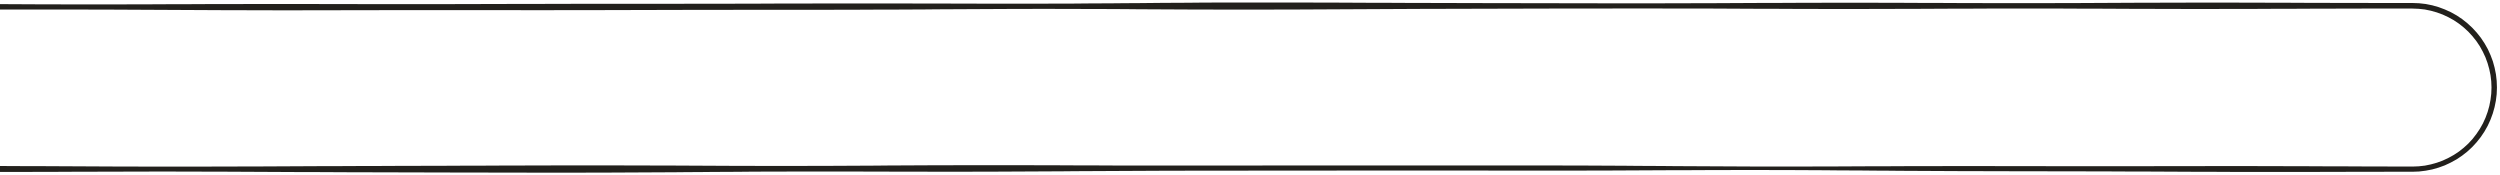
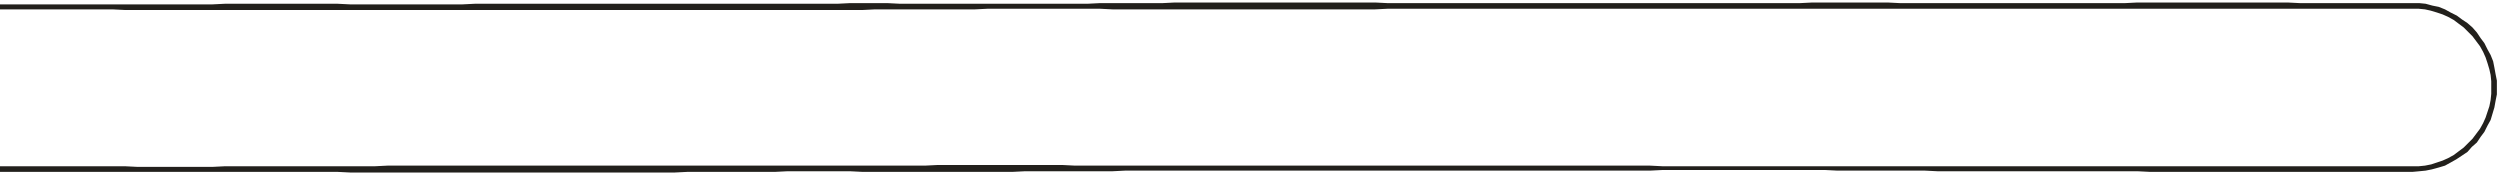
<svg xmlns="http://www.w3.org/2000/svg" width="400" height="28" viewBox="0 0 400 28" preserveAspectRatio="xMaxYMid slice">
-   <path fill="#22201C" d="M0.00 0.66 L2.00 0.67 L4.00 0.68 L6.00 0.69 L8.00 0.69 L10.00 0.70 L12.00 0.70 L14.00 0.70 L16.00 0.70 L18.00 0.70 L20.00 0.70 L22.00 0.69 L24.00 0.69 L26.00 0.68 L28.00 0.67 L30.00 0.67 L32.00 0.66 L34.00 0.65 L36.00 0.65 L38.00 0.65 L40.00 0.64 L42.00 0.64 L44.00 0.64 L46.00 0.64 L48.00 0.64 L50.00 0.64 L52.00 0.65 L54.00 0.65 L56.00 0.65 L58.00 0.66 L60.00 0.66 L62.00 0.66 L64.00 0.66 L66.00 0.66 L68.00 0.66 L70.00 0.66 L72.00 0.66 L74.00 0.65 L76.00 0.65 L78.00 0.64 L80.00 0.64 L82.00 0.63 L84.00 0.63 L86.00 0.63 L88.00 0.62 L90.00 0.62 L92.00 0.61 L94.00 0.61 L96.00 0.61 L98.00 0.61 L100.00 0.61 L102.00 0.61 L104.00 0.61 L106.00 0.61 L108.00 0.61 L110.00 0.60 L112.00 0.60 L114.00 0.60 L116.00 0.60 L118.00 0.59 L120.00 0.59 L122.00 0.58 L124.00 0.57 L126.00 0.57 L128.00 0.56 L130.00 0.56 L132.00 0.55 L134.00 0.55 L136.00 0.55 L138.00 0.55 L140.00 0.55 L142.00 0.55 L144.00 0.55 L146.00 0.56 L148.00 0.56 L150.00 0.57 L152.00 0.57 L154.00 0.58 L156.00 0.58 L158.00 0.59 L160.00 0.59 L162.00 0.59 L164.00 0.59 L166.00 0.59 L168.00 0.58 L170.00 0.58 L172.00 0.57 L174.00 0.55 L176.00 0.54 L178.00 0.53 L180.00 0.51 L182.00 0.50 L184.00 0.48 L186.00 0.46 L188.00 0.45 L190.00 0.44 L192.00 0.42 L194.00 0.41 L196.00 0.41 L198.00 0.40 L200.00 0.40 L202.00 0.40 L204.00 0.40 L206.00 0.40 L208.00 0.40 L210.00 0.41 L212.00 0.42 L214.00 0.42 L216.00 0.43 L218.00 0.44 L220.00 0.45 L222.00 0.45 L224.00 0.46 L226.00 0.47 L228.00 0.47 L230.00 0.48 L232.00 0.48 L234.00 0.49 L236.00 0.49 L238.00 0.50 L240.00 0.50 L242.00 0.50 L244.00 0.51 L246.00 0.51 L248.00 0.51 L250.00 0.52 L252.00 0.52 L254.00 0.52 L256.00 0.53 L258.00 0.53 L260.00 0.53 L262.00 0.53 L264.00 0.53 L266.00 0.53 L268.00 0.52 L270.00 0.52 L272.00 0.51 L274.00 0.51 L276.00 0.50 L278.00 0.49 L280.00 0.48 L282.00 0.47 L284.00 0.47 L286.00 0.46 L288.00 0.45 L290.00 0.45 L292.00 0.44 L294.00 0.44 L296.00 0.44 L298.00 0.44 L300.00 0.44 L302.00 0.45 L304.00 0.45 L306.00 0.46 L308.00 0.47 L310.00 0.47 L312.00 0.48 L314.00 0.49 L316.00 0.49 L318.00 0.50 L320.00 0.50 L322.00 0.50 L324.00 0.50 L326.00 0.50 L328.00 0.50 L330.00 0.49 L332.00 0.49 L334.00 0.48 L336.00 0.47 L338.00 0.46 L340.00 0.45 L342.00 0.44 L344.00 0.44 L346.00 0.43 L348.00 0.43 L350.00 0.42 L352.00 0.42 L354.00 0.42 L356.00 0.42 L358.00 0.42 L360.00 0.43 L362.00 0.43 L364.00 0.44 L366.00 0.44 L368.00 0.45 L370.00 0.46 L372.00 0.46 L374.00 0.47 L376.00 0.47 L378.00 0.47 L380.00 0.48 L382.00 0.48 L384.00 0.48 L386.01 0.48 L387.06 0.52 L388.12 0.64 L389.16 0.85 L390.18 1.14 L391.17 1.51 L392.14 1.95 L393.07 2.47 L393.95 3.06 L394.78 3.72 L395.56 4.44 L396.28 5.22 L396.94 6.05 L397.53 6.94 L398.05 7.86 L398.49 8.83 L398.86 9.82 L399.14 10.84 L399.35 11.89 L399.47 12.94 L399.51 14.00 L399.47 15.06 L399.34 16.11 L399.13 17.15 L398.84 18.17 L398.47 19.17 L398.03 20.13 L397.51 21.05 L396.92 21.93 L396.26 22.76 L395.54 23.54 L394.76 24.26 L393.93 24.91 L393.05 25.50 L392.12 26.01 L391.16 26.46 L390.17 26.82 L389.15 27.11 L388.11 27.31 L387.06 27.44 L386.01 27.48 L384.00 27.48 L382.00 27.48 L380.00 27.49 L378.00 27.49 L376.00 27.49 L374.00 27.50 L372.00 27.50 L370.00 27.51 L368.00 27.51 L366.00 27.51 L364.00 27.51 L362.00 27.51 L360.00 27.51 L358.00 27.51 L356.00 27.50 L354.00 27.49 L352.00 27.49 L350.00 27.48 L348.00 27.47 L346.00 27.46 L344.00 27.45 L342.00 27.45 L340.00 27.44 L338.00 27.43 L336.00 27.42 L334.00 27.42 L332.00 27.41 L330.00 27.41 L328.00 27.41 L326.00 27.40 L324.00 27.40 L322.00 27.40 L320.00 27.39 L318.00 27.39 L316.00 27.38 L314.00 27.38 L312.00 27.37 L310.00 27.36 L308.00 27.35 L306.00 27.34 L304.00 27.33 L302.00 27.31 L300.00 27.30 L298.00 27.28 L296.00 27.27 L294.00 27.26 L292.00 27.24 L290.00 27.23 L288.00 27.22 L286.00 27.21 L284.00 27.21 L282.00 27.20 L280.00 27.20 L278.00 27.20 L276.00 27.21 L274.00 27.21 L272.00 27.22 L270.00 27.23 L268.00 27.23 L266.00 27.24 L264.00 27.25 L262.00 27.26 L260.00 27.27 L258.00 27.28 L256.00 27.29 L254.00 27.29 L252.00 27.30 L250.00 27.30 L248.00 27.30 L246.00 27.30 L244.00 27.30 L242.00 27.30 L240.00 27.30 L238.00 27.29 L236.00 27.29 L234.00 27.29 L232.00 27.29 L230.00 27.29 L228.00 27.29 L226.00 27.29 L224.00 27.29 L222.00 27.29 L220.00 27.29 L218.00 27.29 L216.00 27.29 L214.00 27.29 L212.00 27.30 L210.00 27.30 L208.00 27.30 L206.00 27.30 L204.00 27.30 L202.00 27.30 L200.00 27.30 L198.00 27.31 L196.00 27.31 L194.00 27.31 L192.00 27.31 L190.00 27.31 L188.00 27.32 L186.00 27.32 L184.00 27.33 L182.00 27.34 L180.00 27.35 L178.00 27.36 L176.00 27.37 L174.00 27.38 L172.00 27.39 L170.00 27.41 L168.00 27.42 L166.00 27.43 L164.00 27.44 L162.00 27.45 L160.00 27.46 L158.00 27.47 L156.00 27.47 L154.00 27.48 L152.00 27.48 L150.00 27.48 L148.00 27.47 L146.00 27.47 L144.00 27.47 L142.00 27.46 L140.00 27.46 L138.00 27.45 L136.00 27.45 L134.00 27.44 L132.00 27.44 L130.00 27.44 L128.00 27.45 L126.00 27.45 L124.00 27.46 L122.00 27.46 L120.00 27.47 L118.00 27.49 L116.00 27.50 L114.00 27.51 L112.00 27.53 L110.00 27.54 L108.00 27.56 L106.00 27.57 L104.00 27.58 L102.00 27.59 L100.00 27.60 L98.00 27.61 L96.00 27.62 L94.00 27.62 L92.00 27.63 L90.00 27.63 L88.00 27.63 L86.00 27.63 L84.00 27.62 L82.00 27.62 L80.00 27.62 L78.00 27.61 L76.00 27.61 L74.00 27.60 L72.00 27.60 L70.00 27.59 L68.00 27.59 L66.00 27.58 L64.00 27.58 L62.00 27.57 L60.00 27.57 L58.00 27.56 L56.00 27.56 L54.00 27.55 L52.00 27.54 L50.00 27.53 L48.00 27.53 L46.00 27.52 L44.00 27.51 L42.00 27.50 L40.00 27.49 L38.00 27.48 L36.00 27.47 L34.00 27.47 L32.00 27.46 L30.00 27.46 L28.00 27.45 L26.00 27.45 L24.00 27.45 L22.00 27.46 L20.00 27.46 L18.00 27.47 L16.00 27.47 L14.00 27.48 L12.00 27.48 L10.00 27.49 L8.00 27.50 L6.00 27.50 L4.00 27.51 L2.00 27.51 L0.00 27.51 L0.00 26.56 L2.00 26.57 L4.00 26.58 L6.00 26.58 L8.00 26.59 L10.00 26.60 L12.00 26.61 L14.00 26.62 L16.00 26.63 L18.00 26.64 L20.00 26.64 L22.00 26.65 L24.00 26.66 L26.00 26.66 L28.00 26.66 L30.00 26.66 L32.00 26.66 L34.00 26.65 L36.00 26.65 L38.00 26.64 L40.00 26.63 L42.00 26.63 L44.00 26.62 L46.00 26.61 L48.00 26.60 L50.00 26.59 L52.00 26.58 L54.00 26.58 L56.00 26.57 L58.00 26.56 L60.00 26.56 L62.00 26.55 L64.00 26.54 L66.00 26.54 L68.00 26.53 L70.00 26.53 L72.00 26.52 L74.00 26.51 L76.00 26.51 L78.00 26.50 L80.00 26.49 L82.00 26.48 L84.00 26.48 L86.00 26.47 L88.00 26.47 L90.00 26.46 L92.00 26.46 L94.00 26.46 L96.00 26.46 L98.00 26.46 L100.00 26.47 L102.00 26.47 L104.00 26.48 L106.00 26.48 L108.00 26.49 L110.00 26.50 L112.00 26.51 L114.00 26.52 L116.00 26.53 L118.00 26.54 L120.00 26.54 L122.00 26.55 L124.00 26.55 L126.00 26.55 L128.00 26.55 L130.00 26.54 L132.00 26.54 L134.00 26.53 L136.00 26.52 L138.00 26.51 L140.00 26.50 L142.00 26.48 L144.00 26.47 L146.00 26.46 L148.00 26.45 L150.00 26.44 L152.00 26.44 L154.00 26.43 L156.00 26.43 L158.00 26.43 L160.00 26.43 L162.00 26.43 L164.00 26.43 L166.00 26.44 L168.00 26.44 L170.00 26.45 L172.00 26.46 L174.00 26.46 L176.00 26.47 L178.00 26.48 L180.00 26.48 L182.00 26.48 L184.00 26.49 L186.00 26.49 L188.00 26.49 L190.00 26.49 L192.00 26.49 L194.00 26.49 L196.00 26.48 L198.00 26.48 L200.00 26.48 L202.00 26.48 L204.00 26.47 L206.00 26.47 L208.00 26.47 L210.00 26.47 L212.00 26.47 L214.00 26.47 L216.00 26.47 L218.00 26.47 L220.00 26.47 L222.00 26.47 L224.00 26.47 L226.00 26.47 L228.00 26.47 L230.00 26.47 L232.00 26.47 L234.00 26.47 L236.00 26.47 L238.00 26.47 L240.00 26.47 L242.00 26.47 L244.00 26.47 L246.00 26.47 L248.00 26.47 L250.00 26.48 L252.00 26.48 L254.00 26.49 L256.00 26.50 L258.00 26.51 L260.00 26.52 L262.00 26.54 L264.00 26.55 L266.00 26.56 L268.00 26.58 L270.00 26.59 L272.00 26.60 L274.00 26.61 L276.00 26.62 L278.00 26.63 L280.00 26.64 L282.00 26.64 L284.00 26.65 L286.00 26.65 L288.00 26.64 L290.00 26.64 L292.00 26.63 L294.00 26.63 L296.00 26.62 L298.00 26.61 L300.00 26.60 L302.00 26.60 L304.00 26.59 L306.00 26.58 L308.00 26.58 L310.00 26.58 L312.00 26.57 L314.00 26.57 L316.00 26.57 L318.00 26.57 L320.00 26.58 L322.00 26.58 L324.00 26.58 L326.00 26.58 L328.00 26.59 L330.00 26.59 L332.00 26.59 L334.00 26.59 L336.00 26.59 L338.00 26.59 L340.00 26.59 L342.00 26.59 L344.00 26.59 L346.00 26.58 L348.00 26.58 L350.00 26.58 L352.00 26.58 L354.00 26.57 L356.00 26.57 L358.00 26.57 L360.00 26.57 L362.00 26.58 L364.00 26.58 L366.00 26.59 L368.00 26.59 L370.00 26.60 L372.00 26.61 L374.00 26.61 L376.00 26.62 L378.00 26.63 L380.00 26.63 L382.00 26.64 L384.00 26.65 L386.00 26.65 L386.99 26.61 L387.98 26.50 L388.95 26.30 L389.91 26.03 L390.84 25.69 L391.74 25.27 L392.61 24.79 L393.44 24.24 L394.22 23.62 L394.95 22.95 L395.62 22.22 L396.23 21.43 L396.78 20.61 L397.27 19.74 L397.68 18.84 L398.02 17.91 L398.29 16.95 L398.48 15.98 L398.60 14.99 L398.64 14.00 L398.60 13.01 L398.48 12.02 L398.28 11.05 L398.01 10.10 L397.67 9.17 L397.25 8.27 L396.77 7.40 L396.22 6.58 L395.60 5.80 L394.93 5.07 L394.20 4.40 L393.42 3.78 L392.60 3.23 L391.73 2.75 L390.83 2.33 L389.90 1.99 L388.95 1.72 L387.98 1.52 L386.99 1.41 L386.00 1.37 L384.00 1.37 L382.00 1.37 L380.00 1.37 L378.00 1.37 L376.00 1.38 L374.00 1.38 L372.00 1.39 L370.00 1.39 L368.00 1.40 L366.00 1.41 L364.00 1.41 L362.00 1.42 L360.00 1.43 L358.00 1.43 L356.00 1.43 L354.00 1.44 L352.00 1.44 L350.00 1.44 L348.00 1.43 L346.00 1.43 L344.00 1.42 L342.00 1.42 L340.00 1.41 L338.00 1.40 L336.00 1.39 L334.00 1.39 L332.00 1.38 L330.00 1.37 L328.00 1.37 L326.00 1.37 L324.00 1.37 L322.00 1.37 L320.00 1.37 L318.00 1.37 L316.00 1.38 L314.00 1.39 L312.00 1.39 L310.00 1.40 L308.00 1.41 L306.00 1.42 L304.00 1.42 L302.00 1.43 L300.00 1.43 L298.00 1.44 L296.00 1.44 L294.00 1.44 L292.00 1.44 L290.00 1.43 L288.00 1.43 L286.00 1.42 L284.00 1.41 L282.00 1.41 L280.00 1.40 L278.00 1.39 L276.00 1.38 L274.00 1.37 L272.00 1.37 L270.00 1.36 L268.00 1.36 L266.00 1.36 L264.00 1.35 L262.00 1.35 L260.00 1.35 L258.00 1.36 L256.00 1.36 L254.00 1.36 L252.00 1.36 L250.00 1.37 L248.00 1.37 L246.00 1.38 L244.00 1.38 L242.00 1.39 L240.00 1.39 L238.00 1.40 L236.00 1.40 L234.00 1.41 L232.00 1.41 L230.00 1.42 L228.00 1.42 L226.00 1.43 L224.00 1.44 L222.00 1.45 L220.00 1.46 L218.00 1.47 L216.00 1.48 L214.00 1.49 L212.00 1.50 L210.00 1.51 L208.00 1.52 L206.00 1.53 L204.00 1.53 L202.00 1.54 L200.00 1.54 L198.00 1.54 L196.00 1.54 L194.00 1.53 L192.00 1.53 L190.00 1.52 L188.00 1.51 L186.00 1.50 L184.00 1.49 L182.00 1.48 L180.00 1.46 L178.00 1.45 L176.00 1.44 L174.00 1.44 L172.00 1.43 L170.00 1.43 L168.00 1.42 L166.00 1.42 L164.00 1.43 L162.00 1.43 L160.00 1.44 L158.00 1.45 L156.00 1.46 L154.00 1.47 L152.00 1.48 L150.00 1.49 L148.00 1.51 L146.00 1.52 L144.00 1.53 L142.00 1.54 L140.00 1.54 L138.00 1.55 L136.00 1.56 L134.00 1.56 L132.00 1.57 L130.00 1.57 L128.00 1.57 L126.00 1.57 L124.00 1.57 L122.00 1.57 L120.00 1.57 L118.00 1.57 L116.00 1.58 L114.00 1.58 L112.00 1.58 L110.00 1.58 L108.00 1.59 L106.00 1.59 L104.00 1.60 L102.00 1.60 L100.00 1.61 L98.00 1.61 L96.00 1.62 L94.00 1.62 L92.00 1.62 L90.00 1.62 L88.00 1.63 L86.00 1.63 L84.00 1.63 L82.00 1.62 L80.00 1.62 L78.00 1.62 L76.00 1.62 L74.00 1.62 L72.00 1.62 L70.00 1.62 L68.00 1.62 L66.00 1.62 L64.00 1.62 L62.00 1.62 L60.00 1.63 L58.00 1.63 L56.00 1.63 L54.00 1.64 L52.00 1.64 L50.00 1.64 L48.00 1.65 L46.00 1.65 L44.00 1.65 L42.00 1.64 L40.00 1.64 L38.00 1.63 L36.00 1.63 L34.00 1.62 L32.00 1.61 L30.00 1.60 L28.00 1.59 L26.00 1.58 L24.00 1.57 L22.00 1.56 L20.00 1.55 L18.00 1.54 L16.00 1.54 L14.00 1.53 L12.00 1.53 L10.00 1.52 L8.00 1.52 L6.00 1.52 L4.00 1.52 L2.00 1.53 L0.00 1.53 Z" />
+   <path fill="#22201C" d="M0.0 0.7 L2.0 0.7 L4.0 0.7 L6.0 0.7 L8.0 0.7 L10.0 0.7 L12.0 0.7 L14.0 0.7 L16.0 0.7 L18.0 0.7 L20.0 0.7 L22.0 0.7 L24.0 0.7 L26.0 0.7 L28.0 0.7 L30.0 0.7 L32.0 0.7 L34.0 0.7 L36.0 0.6 L38.0 0.6 L40.0 0.6 L42.0 0.6 L44.0 0.6 L46.0 0.6 L48.0 0.6 L50.0 0.6 L52.0 0.6 L54.0 0.6 L56.0 0.7 L58.0 0.7 L60.0 0.7 L62.0 0.7 L64.0 0.7 L66.0 0.7 L68.0 0.7 L70.0 0.7 L72.0 0.7 L74.0 0.7 L76.0 0.6 L78.0 0.6 L80.0 0.6 L82.0 0.6 L84.0 0.6 L86.0 0.6 L88.0 0.6 L90.0 0.6 L92.0 0.6 L94.0 0.6 L96.0 0.6 L98.0 0.6 L100.0 0.6 L102.0 0.6 L104.0 0.6 L106.0 0.6 L108.0 0.6 L110.0 0.6 L112.0 0.6 L114.0 0.6 L116.0 0.6 L118.0 0.6 L120.0 0.6 L122.0 0.6 L124.0 0.6 L126.0 0.6 L128.0 0.6 L130.0 0.6 L132.0 0.6 L134.0 0.6 L136.0 0.5 L138.0 0.5 L140.0 0.5 L142.0 0.5 L144.0 0.6 L146.0 0.6 L148.0 0.6 L150.0 0.6 L152.0 0.6 L154.0 0.6 L156.0 0.6 L158.0 0.6 L160.0 0.6 L162.0 0.6 L164.0 0.6 L166.0 0.6 L168.0 0.6 L170.0 0.6 L172.0 0.6 L174.0 0.6 L176.0 0.5 L178.0 0.5 L180.0 0.5 L182.0 0.5 L184.0 0.5 L186.0 0.5 L188.0 0.4 L190.0 0.4 L192.0 0.4 L194.0 0.4 L196.0 0.4 L198.0 0.4 L200.0 0.4 L202.0 0.4 L204.0 0.4 L206.0 0.4 L208.0 0.4 L210.0 0.4 L212.0 0.4 L214.0 0.4 L216.0 0.4 L218.0 0.4 L220.0 0.4 L222.0 0.5 L224.0 0.5 L226.0 0.5 L228.0 0.5 L230.0 0.5 L232.0 0.5 L234.0 0.5 L236.0 0.5 L238.0 0.5 L240.0 0.5 L242.0 0.5 L244.0 0.5 L246.0 0.5 L248.0 0.5 L250.0 0.5 L252.0 0.5 L254.0 0.5 L256.0 0.5 L258.0 0.5 L260.0 0.5 L262.0 0.5 L264.0 0.5 L266.0 0.5 L268.0 0.5 L270.0 0.5 L272.0 0.5 L274.0 0.5 L276.0 0.5 L278.0 0.5 L280.0 0.5 L282.0 0.5 L284.0 0.5 L286.0 0.5 L288.0 0.5 L290.0 0.4 L292.0 0.4 L294.0 0.4 L296.0 0.4 L298.0 0.4 L300.0 0.4 L302.0 0.4 L304.0 0.5 L306.0 0.5 L308.0 0.5 L310.0 0.5 L312.0 0.5 L314.0 0.5 L316.0 0.5 L318.0 0.5 L320.0 0.5 L322.0 0.5 L324.0 0.5 L326.0 0.5 L328.0 0.5 L330.0 0.5 L332.0 0.5 L334.0 0.5 L336.0 0.5 L338.0 0.5 L340.0 0.5 L342.0 0.4 L344.0 0.4 L346.0 0.4 L348.0 0.4 L350.0 0.4 L352.0 0.4 L354.0 0.4 L356.0 0.4 L358.0 0.4 L360.0 0.4 L362.0 0.4 L364.0 0.4 L366.0 0.4 L368.0 0.5 L370.0 0.5 L372.0 0.5 L374.0 0.5 L376.0 0.5 L378.0 0.5 L380.0 0.5 L382.0 0.5 L384.0 0.5 L386.0 0.5 L387.1 0.5 L388.1 0.6 L389.2 0.9 L390.2 1.1 L391.2 1.5 L392.1 2.0 L393.1 2.5 L393.9 3.1 L394.8 3.7 L395.6 4.4 L396.3 5.2 L396.9 6.1 L397.5 6.9 L398.0 7.9 L398.5 8.8 L398.9 9.8 L399.1 10.8 L399.3 11.9 L399.5 12.9 L399.5 14.0 L399.5 15.1 L399.3 16.1 L399.1 17.2 L398.8 18.2 L398.5 19.2 L398.0 20.1 L397.5 21.1 L396.9 21.9 L396.3 22.8 L395.5 23.5 L394.8 24.3 L393.9 24.9 L393.0 25.5 L392.1 26.0 L391.2 26.5 L390.2 26.8 L389.1 27.1 L388.1 27.3 L387.1 27.4 L386.0 27.5 L384.0 27.5 L382.0 27.5 L380.0 27.5 L378.0 27.5 L376.0 27.5 L374.0 27.5 L372.0 27.5 L370.0 27.5 L368.0 27.5 L366.0 27.5 L364.0 27.5 L362.0 27.5 L360.0 27.5 L358.0 27.5 L356.0 27.5 L354.0 27.5 L352.0 27.5 L350.0 27.5 L348.0 27.5 L346.0 27.5 L344.0 27.5 L342.0 27.4 L340.0 27.4 L338.0 27.4 L336.0 27.4 L334.0 27.4 L332.0 27.4 L330.0 27.4 L328.0 27.4 L326.0 27.4 L324.0 27.4 L322.0 27.4 L320.0 27.4 L318.0 27.4 L316.0 27.4 L314.0 27.4 L312.0 27.4 L310.0 27.4 L308.0 27.3 L306.0 27.3 L304.0 27.3 L302.0 27.3 L300.0 27.3 L298.0 27.3 L296.0 27.3 L294.0 27.3 L292.0 27.2 L290.0 27.2 L288.0 27.2 L286.0 27.2 L284.0 27.2 L282.0 27.2 L280.0 27.2 L278.0 27.2 L276.0 27.2 L274.0 27.2 L272.0 27.2 L270.0 27.2 L268.0 27.2 L266.0 27.2 L264.0 27.3 L262.0 27.3 L260.0 27.3 L258.0 27.3 L256.0 27.3 L254.0 27.3 L252.0 27.3 L250.0 27.3 L248.0 27.3 L246.0 27.3 L244.0 27.3 L242.0 27.3 L240.0 27.3 L238.0 27.3 L236.0 27.3 L234.0 27.3 L232.0 27.3 L230.0 27.3 L228.0 27.3 L226.0 27.3 L224.0 27.3 L222.0 27.3 L220.0 27.3 L218.0 27.3 L216.0 27.3 L214.0 27.3 L212.0 27.3 L210.0 27.3 L208.0 27.3 L206.0 27.3 L204.0 27.3 L202.0 27.3 L200.0 27.3 L198.0 27.3 L196.0 27.3 L194.0 27.3 L192.0 27.3 L190.0 27.3 L188.0 27.3 L186.0 27.3 L184.0 27.3 L182.0 27.3 L180.0 27.3 L178.0 27.4 L176.0 27.4 L174.0 27.4 L172.0 27.4 L170.0 27.4 L168.0 27.4 L166.0 27.4 L164.0 27.4 L162.0 27.5 L160.0 27.5 L158.0 27.5 L156.0 27.5 L154.0 27.5 L152.0 27.5 L150.0 27.5 L148.0 27.5 L146.0 27.5 L144.0 27.5 L142.0 27.5 L140.0 27.5 L138.0 27.5 L136.0 27.4 L134.0 27.4 L132.0 27.4 L130.0 27.4 L128.0 27.4 L126.0 27.4 L124.0 27.5 L122.0 27.5 L120.0 27.5 L118.0 27.5 L116.0 27.5 L114.0 27.5 L112.0 27.5 L110.0 27.5 L108.0 27.6 L106.0 27.6 L104.0 27.6 L102.0 27.6 L100.0 27.6 L98.0 27.6 L96.0 27.6 L94.0 27.6 L92.0 27.6 L90.0 27.6 L88.0 27.6 L86.0 27.6 L84.0 27.6 L82.0 27.6 L80.0 27.6 L78.0 27.6 L76.0 27.6 L74.0 27.6 L72.0 27.6 L70.0 27.6 L68.0 27.6 L66.0 27.6 L64.0 27.6 L62.0 27.6 L60.0 27.6 L58.0 27.6 L56.0 27.6 L54.0 27.5 L52.0 27.5 L50.0 27.5 L48.0 27.5 L46.0 27.5 L44.0 27.5 L42.0 27.5 L40.0 27.5 L38.0 27.5 L36.0 27.5 L34.0 27.5 L32.0 27.5 L30.0 27.5 L28.0 27.5 L26.0 27.5 L24.0 27.5 L22.0 27.5 L20.0 27.5 L18.0 27.5 L16.0 27.5 L14.0 27.5 L12.0 27.5 L10.0 27.5 L8.0 27.5 L6.0 27.5 L4.0 27.5 L2.0 27.5 L0.0 27.5 L0.0 26.6 L2.0 26.6 L4.0 26.6 L6.0 26.6 L8.0 26.6 L10.0 26.6 L12.0 26.6 L14.0 26.6 L16.0 26.6 L18.0 26.6 L20.0 26.6 L22.0 26.7 L24.0 26.7 L26.0 26.7 L28.0 26.7 L30.0 26.7 L32.0 26.7 L34.0 26.7 L36.0 26.6 L38.0 26.6 L40.0 26.6 L42.0 26.6 L44.0 26.6 L46.0 26.6 L48.0 26.6 L50.0 26.6 L52.0 26.6 L54.0 26.6 L56.0 26.6 L58.0 26.6 L60.0 26.6 L62.0 26.5 L64.0 26.5 L66.0 26.5 L68.0 26.5 L70.0 26.5 L72.0 26.5 L74.0 26.5 L76.0 26.5 L78.0 26.5 L80.0 26.5 L82.0 26.5 L84.0 26.5 L86.0 26.5 L88.0 26.5 L90.0 26.5 L92.0 26.5 L94.0 26.5 L96.0 26.5 L98.0 26.5 L100.0 26.5 L102.0 26.5 L104.0 26.5 L106.0 26.5 L108.0 26.5 L110.0 26.5 L112.0 26.5 L114.0 26.5 L116.0 26.5 L118.0 26.5 L120.0 26.5 L122.0 26.5 L124.0 26.5 L126.0 26.5 L128.0 26.5 L130.0 26.5 L132.0 26.5 L134.0 26.5 L136.0 26.5 L138.0 26.5 L140.0 26.5 L142.0 26.5 L144.0 26.5 L146.0 26.5 L148.0 26.5 L150.0 26.4 L152.0 26.4 L154.0 26.4 L156.0 26.4 L158.0 26.4 L160.0 26.4 L162.0 26.4 L164.0 26.4 L166.0 26.4 L168.0 26.4 L170.0 26.4 L172.0 26.5 L174.0 26.5 L176.0 26.5 L178.0 26.5 L180.0 26.5 L182.0 26.5 L184.0 26.5 L186.0 26.5 L188.0 26.5 L190.0 26.5 L192.0 26.5 L194.0 26.5 L196.0 26.5 L198.0 26.5 L200.0 26.5 L202.0 26.5 L204.0 26.5 L206.0 26.5 L208.0 26.5 L210.0 26.5 L212.0 26.5 L214.0 26.5 L216.0 26.5 L218.0 26.5 L220.0 26.5 L222.0 26.5 L224.0 26.5 L226.0 26.5 L228.0 26.5 L230.0 26.5 L232.0 26.5 L234.0 26.5 L236.0 26.5 L238.0 26.5 L240.0 26.5 L242.0 26.5 L244.0 26.5 L246.0 26.5 L248.0 26.5 L250.0 26.5 L252.0 26.5 L254.0 26.5 L256.0 26.5 L258.0 26.5 L260.0 26.5 L262.0 26.5 L264.0 26.5 L266.0 26.6 L268.0 26.6 L270.0 26.6 L272.0 26.6 L274.0 26.6 L276.0 26.6 L278.0 26.6 L280.0 26.6 L282.0 26.6 L284.0 26.6 L286.0 26.6 L288.0 26.6 L290.0 26.6 L292.0 26.6 L294.0 26.6 L296.0 26.6 L298.0 26.6 L300.0 26.6 L302.0 26.6 L304.0 26.6 L306.0 26.6 L308.0 26.6 L310.0 26.6 L312.0 26.6 L314.0 26.6 L316.0 26.6 L318.0 26.6 L320.0 26.6 L322.0 26.6 L324.0 26.6 L326.0 26.6 L328.0 26.6 L330.0 26.6 L332.0 26.6 L334.0 26.6 L336.0 26.6 L338.0 26.6 L340.0 26.6 L342.0 26.6 L344.0 26.6 L346.0 26.6 L348.0 26.6 L350.0 26.6 L352.0 26.6 L354.0 26.6 L356.0 26.6 L358.0 26.6 L360.0 26.6 L362.0 26.6 L364.0 26.6 L366.0 26.6 L368.0 26.6 L370.0 26.6 L372.0 26.6 L374.0 26.6 L376.0 26.6 L378.0 26.6 L380.0 26.6 L382.0 26.6 L384.0 26.6 L386.0 26.6 L387.0 26.6 L388.0 26.5 L389.0 26.3 L389.9 26.0 L390.8 25.7 L391.7 25.3 L392.6 24.8 L393.4 24.2 L394.2 23.6 L394.9 22.9 L395.6 22.2 L396.2 21.4 L396.8 20.6 L397.3 19.7 L397.7 18.8 L398.0 17.9 L398.3 17.0 L398.5 16.0 L398.6 15.0 L398.6 14.0 L398.6 13.0 L398.5 12.0 L398.3 11.1 L398.0 10.1 L397.7 9.2 L397.3 8.3 L396.8 7.4 L396.2 6.6 L395.6 5.8 L394.9 5.1 L394.2 4.4 L393.4 3.8 L392.6 3.2 L391.7 2.7 L390.8 2.3 L389.9 2.0 L388.9 1.7 L388.0 1.5 L387.0 1.4 L386.0 1.4 L384.0 1.4 L382.0 1.4 L380.0 1.4 L378.0 1.4 L376.0 1.4 L374.0 1.4 L372.0 1.4 L370.0 1.4 L368.0 1.4 L366.0 1.4 L364.0 1.4 L362.0 1.4 L360.0 1.4 L358.0 1.4 L356.0 1.4 L354.0 1.4 L352.0 1.4 L350.0 1.4 L348.0 1.4 L346.0 1.4 L344.0 1.4 L342.0 1.4 L340.0 1.4 L338.0 1.4 L336.0 1.4 L334.0 1.4 L332.0 1.4 L330.0 1.4 L328.0 1.4 L326.0 1.4 L324.0 1.4 L322.0 1.4 L320.0 1.4 L318.0 1.4 L316.0 1.4 L314.0 1.4 L312.0 1.4 L310.0 1.4 L308.0 1.4 L306.0 1.4 L304.0 1.4 L302.0 1.4 L300.0 1.4 L298.0 1.4 L296.0 1.4 L294.0 1.4 L292.0 1.4 L290.0 1.4 L288.0 1.4 L286.0 1.4 L284.0 1.4 L282.0 1.4 L280.0 1.4 L278.0 1.4 L276.0 1.4 L274.0 1.4 L272.0 1.4 L270.0 1.4 L268.0 1.4 L266.0 1.4 L264.0 1.4 L262.0 1.4 L260.0 1.4 L258.0 1.4 L256.0 1.4 L254.0 1.4 L252.0 1.4 L250.0 1.4 L248.0 1.4 L246.0 1.4 L244.0 1.4 L242.0 1.4 L240.0 1.4 L238.0 1.4 L236.0 1.4 L234.0 1.4 L232.0 1.4 L230.0 1.4 L228.0 1.4 L226.0 1.4 L224.0 1.4 L222.0 1.4 L220.0 1.5 L218.0 1.5 L216.0 1.5 L214.0 1.5 L212.0 1.5 L210.0 1.5 L208.0 1.5 L206.0 1.5 L204.0 1.5 L202.0 1.5 L200.0 1.5 L198.0 1.5 L196.0 1.5 L194.0 1.5 L192.0 1.5 L190.0 1.5 L188.0 1.5 L186.0 1.5 L184.0 1.5 L182.0 1.5 L180.0 1.5 L178.0 1.5 L176.0 1.4 L174.0 1.4 L172.0 1.4 L170.0 1.4 L168.0 1.4 L166.0 1.4 L164.0 1.4 L162.0 1.4 L160.0 1.4 L158.0 1.4 L156.0 1.5 L154.0 1.5 L152.0 1.5 L150.0 1.5 L148.0 1.5 L146.0 1.5 L144.0 1.5 L142.0 1.5 L140.0 1.5 L138.0 1.6 L136.0 1.6 L134.0 1.6 L132.0 1.6 L130.0 1.6 L128.0 1.6 L126.0 1.6 L124.0 1.6 L122.0 1.6 L120.0 1.6 L118.0 1.6 L116.0 1.6 L114.0 1.6 L112.0 1.6 L110.0 1.6 L108.0 1.6 L106.0 1.6 L104.0 1.6 L102.0 1.6 L100.0 1.6 L98.0 1.6 L96.0 1.6 L94.0 1.6 L92.0 1.6 L90.0 1.6 L88.0 1.6 L86.0 1.6 L84.0 1.6 L82.0 1.6 L80.0 1.6 L78.0 1.6 L76.0 1.6 L74.0 1.6 L72.0 1.6 L70.0 1.6 L68.0 1.6 L66.0 1.6 L64.0 1.6 L62.0 1.6 L60.0 1.6 L58.0 1.6 L56.0 1.6 L54.0 1.6 L52.0 1.6 L50.0 1.6 L48.0 1.6 L46.0 1.6 L44.0 1.6 L42.0 1.6 L40.0 1.6 L38.0 1.6 L36.0 1.6 L34.0 1.6 L32.0 1.6 L30.0 1.6 L28.0 1.6 L26.0 1.6 L24.0 1.6 L22.0 1.6 L20.0 1.6 L18.0 1.5 L16.0 1.5 L14.0 1.5 L12.0 1.5 L10.0 1.5 L8.0 1.5 L6.0 1.5 L4.0 1.5 L2.0 1.5 L0.0 1.5 Z" />
</svg>
